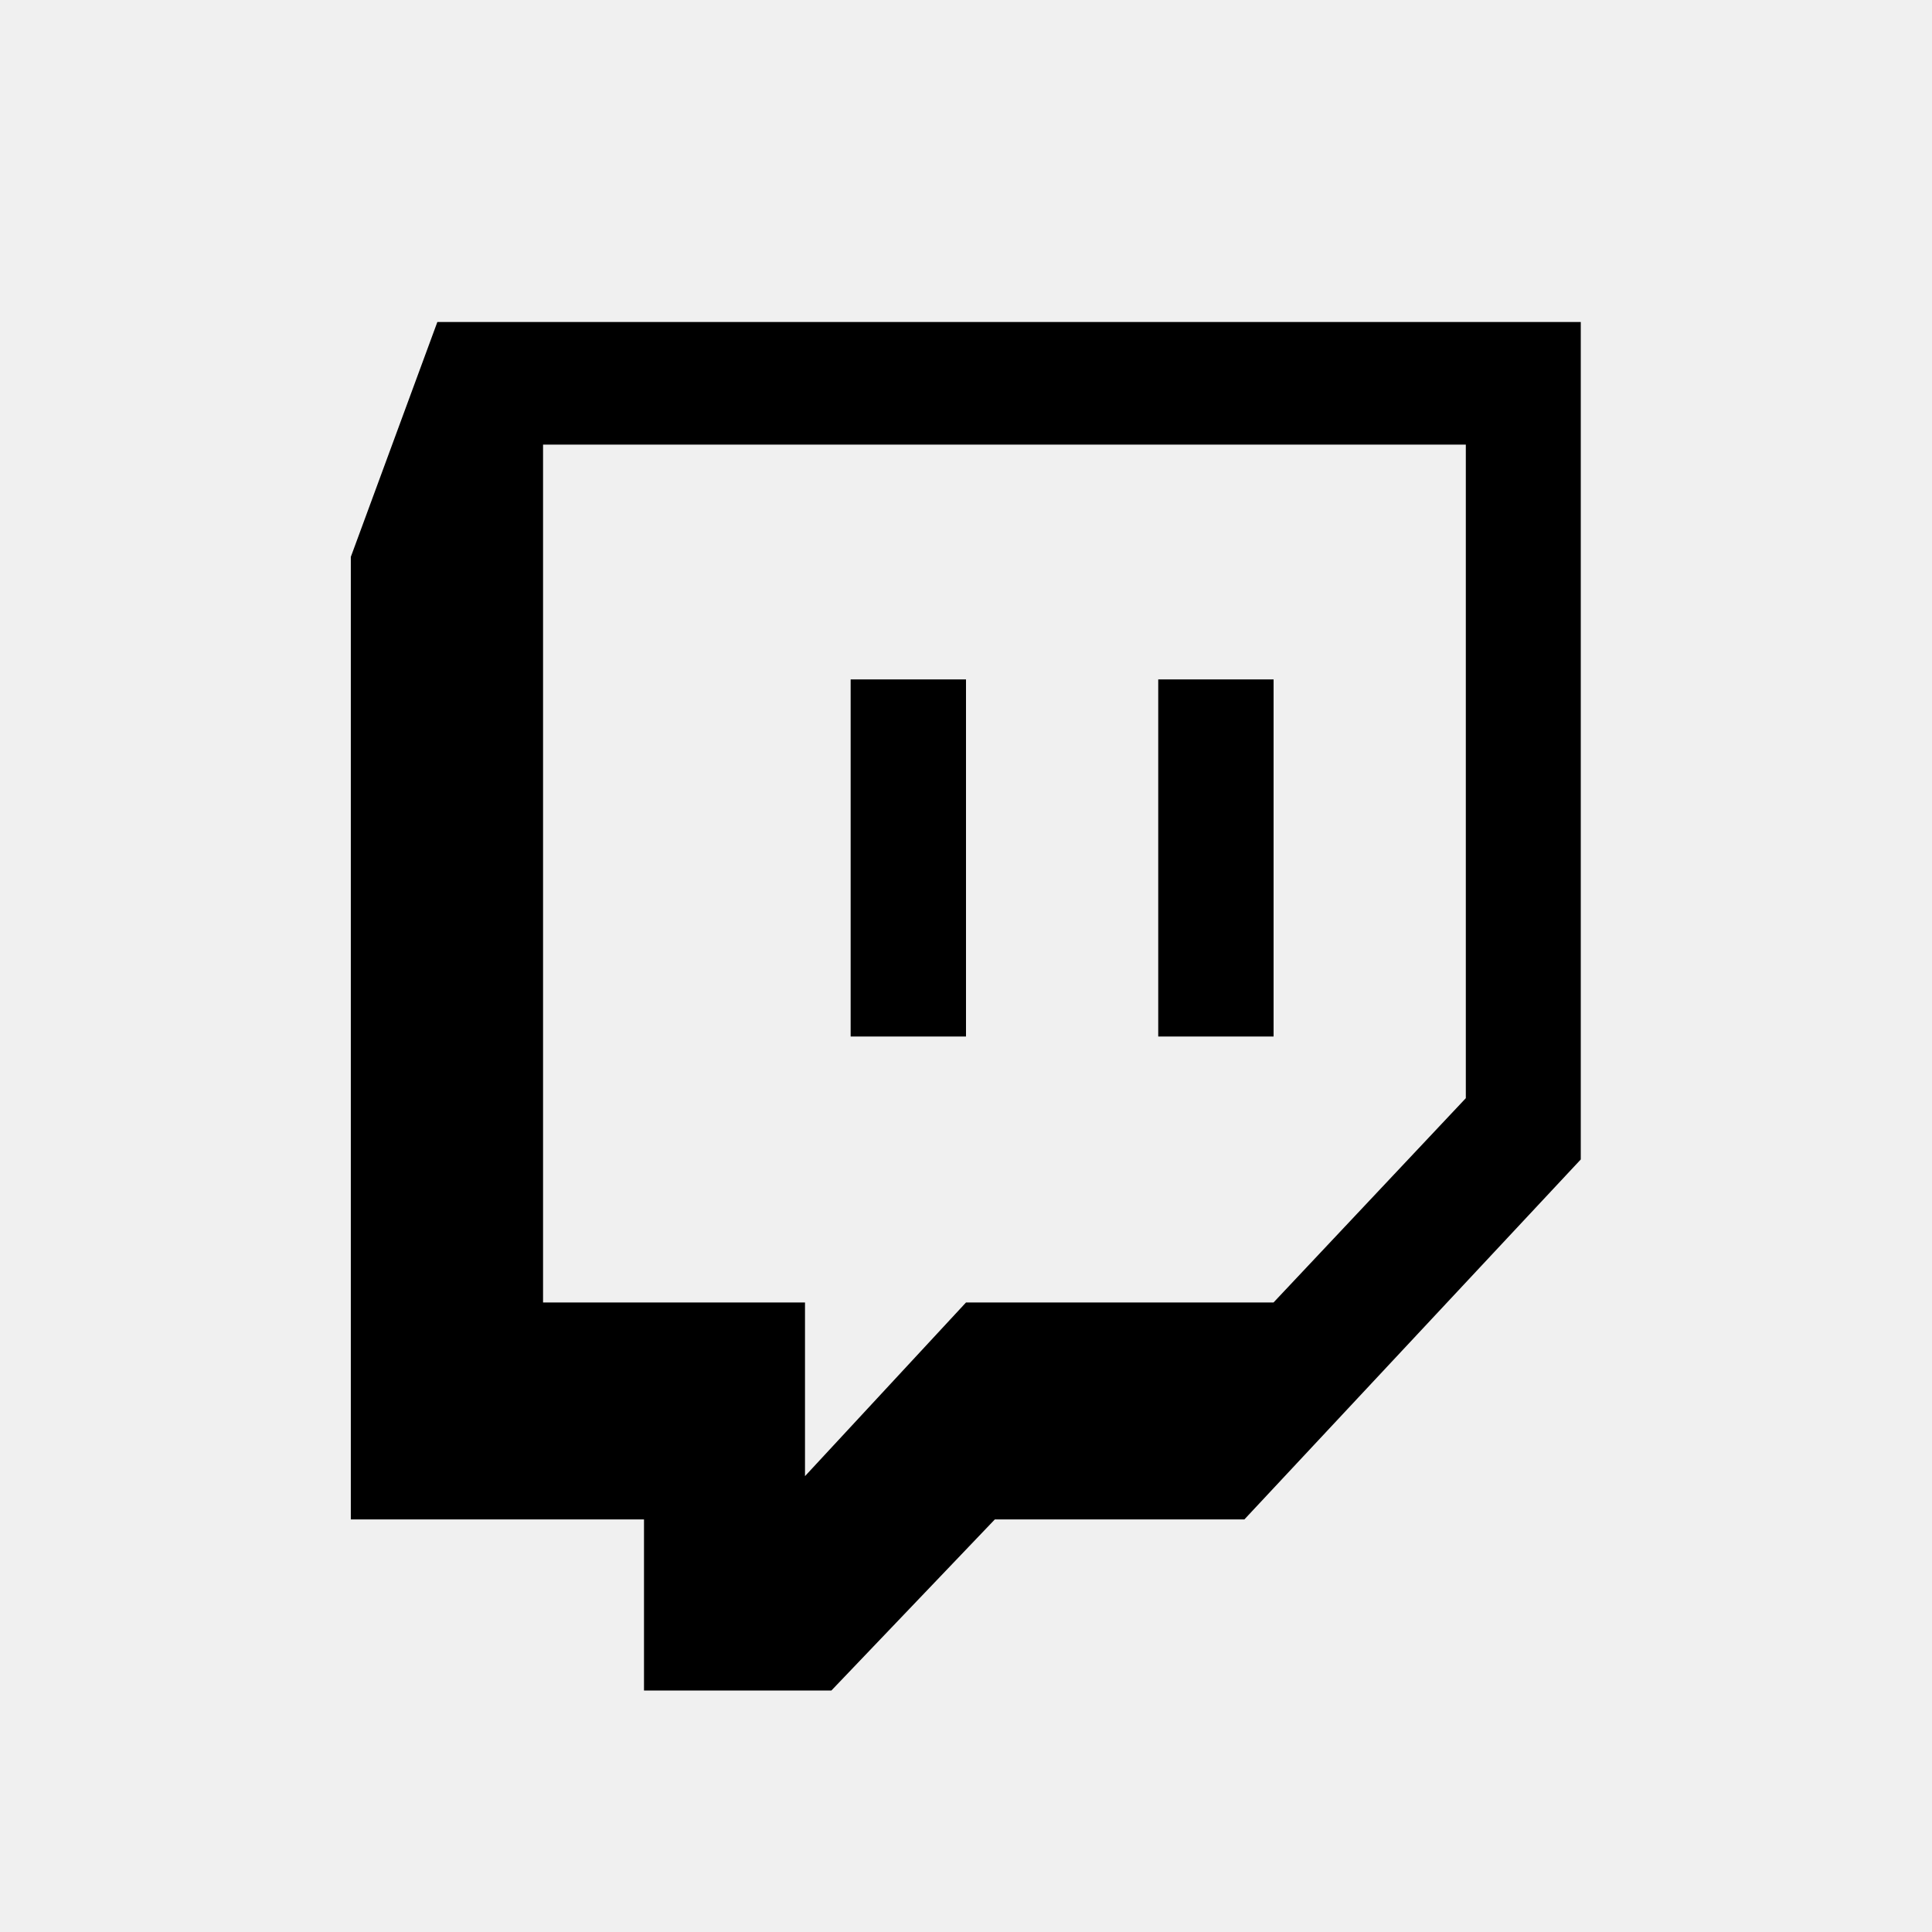
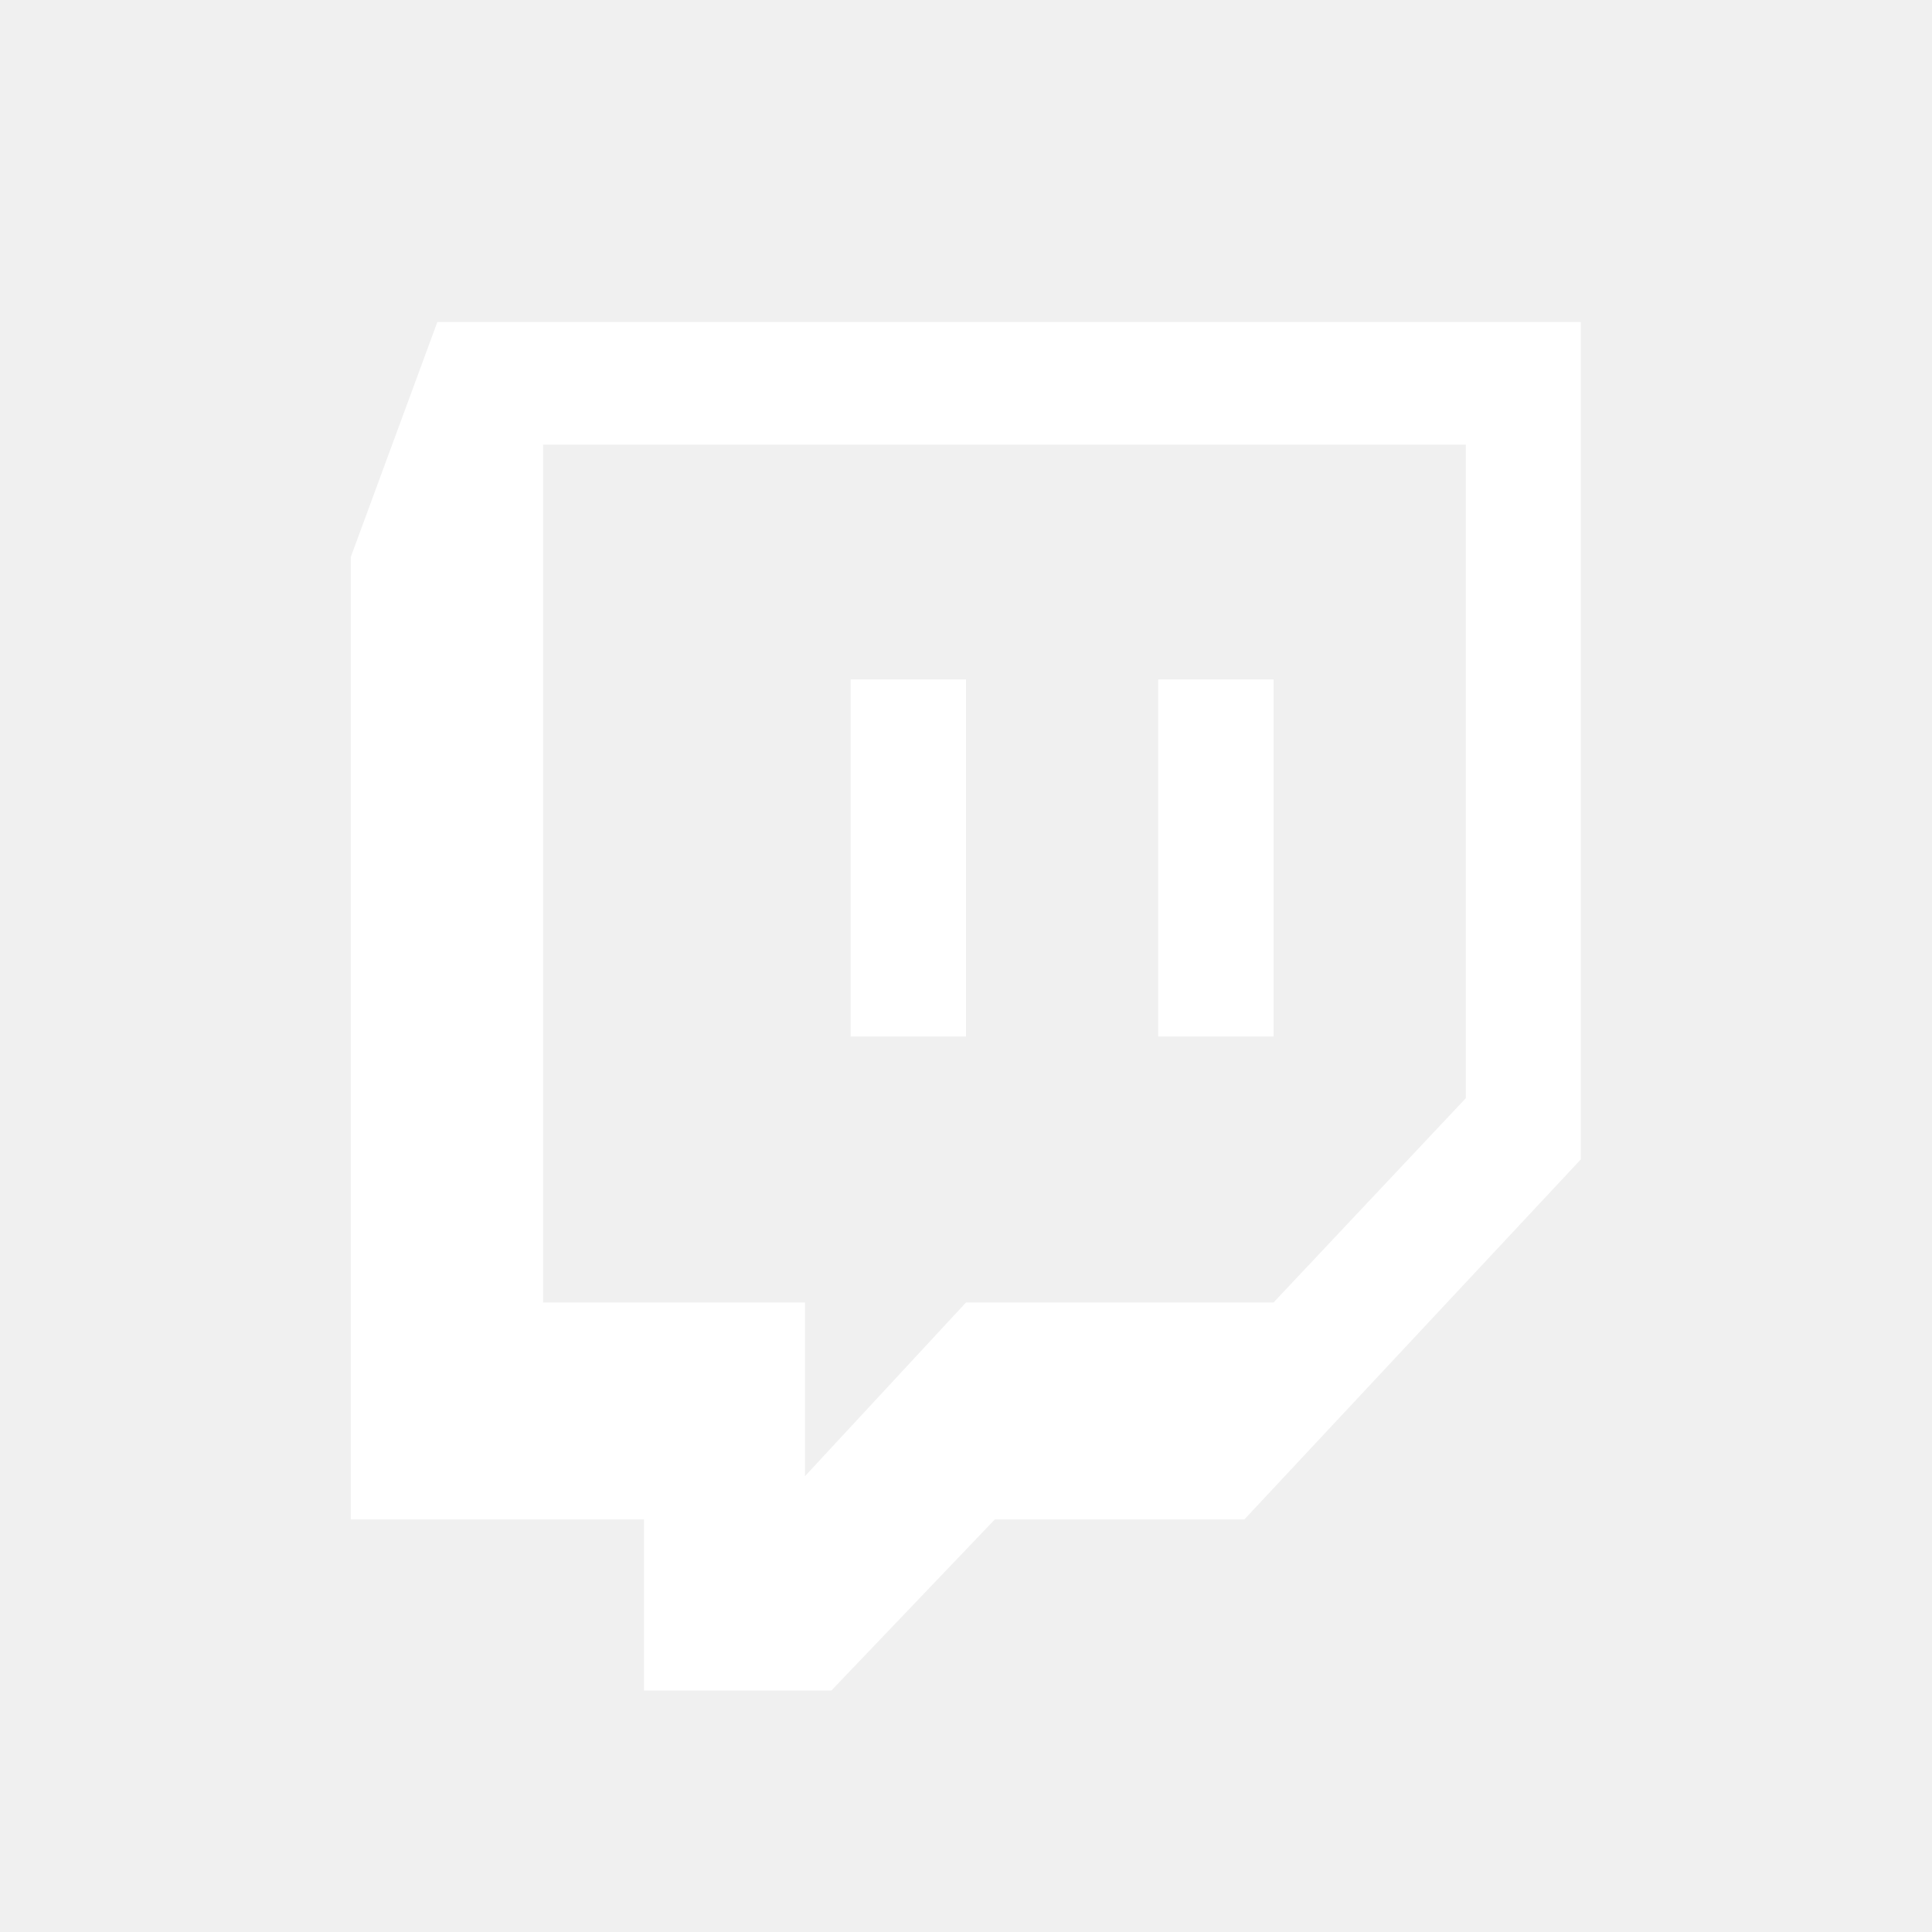
<svg xmlns="http://www.w3.org/2000/svg" viewBox="0 0 24 24" fill="none" width="30" height="30" tabindex="-1" class="focus:outline-none">
-   <path d="M5.433 4L4.358 6.918v11.957H8V21h2.328l2.03-2.125h3.1l4.179-4.472V4H5.433zm12.776 9.642L15.82 16.18H12l-2 2.157V16.18H6.746V5.523h11.463v8.12z" fill="currentColor" tabindex="-1" class="focus:outline-none" />
-   <path d="M15.82 8.44h-1.432v4.436h1.433V8.44zm-3.82 0h-1.433v4.436H12V8.44z" fill="currentColor" tabindex="-1" class="focus:outline-none" />
+   <path d="M5.433 4L4.358 6.918v11.957H8V21h2.328l2.03-2.125h3.1l4.179-4.472V4H5.433zm12.776 9.642L15.82 16.18H12l-2 2.157V16.18H6.746V5.523h11.463v8.12z" fill="white" tabindex="-1" class="focus:outline-none" />
+   <path d="M15.82 8.44h-1.432v4.436h1.433V8.44zm-3.82 0h-1.433v4.436H12V8.44z" fill="white" tabindex="-1" class="focus:outline-none" />
</svg>
